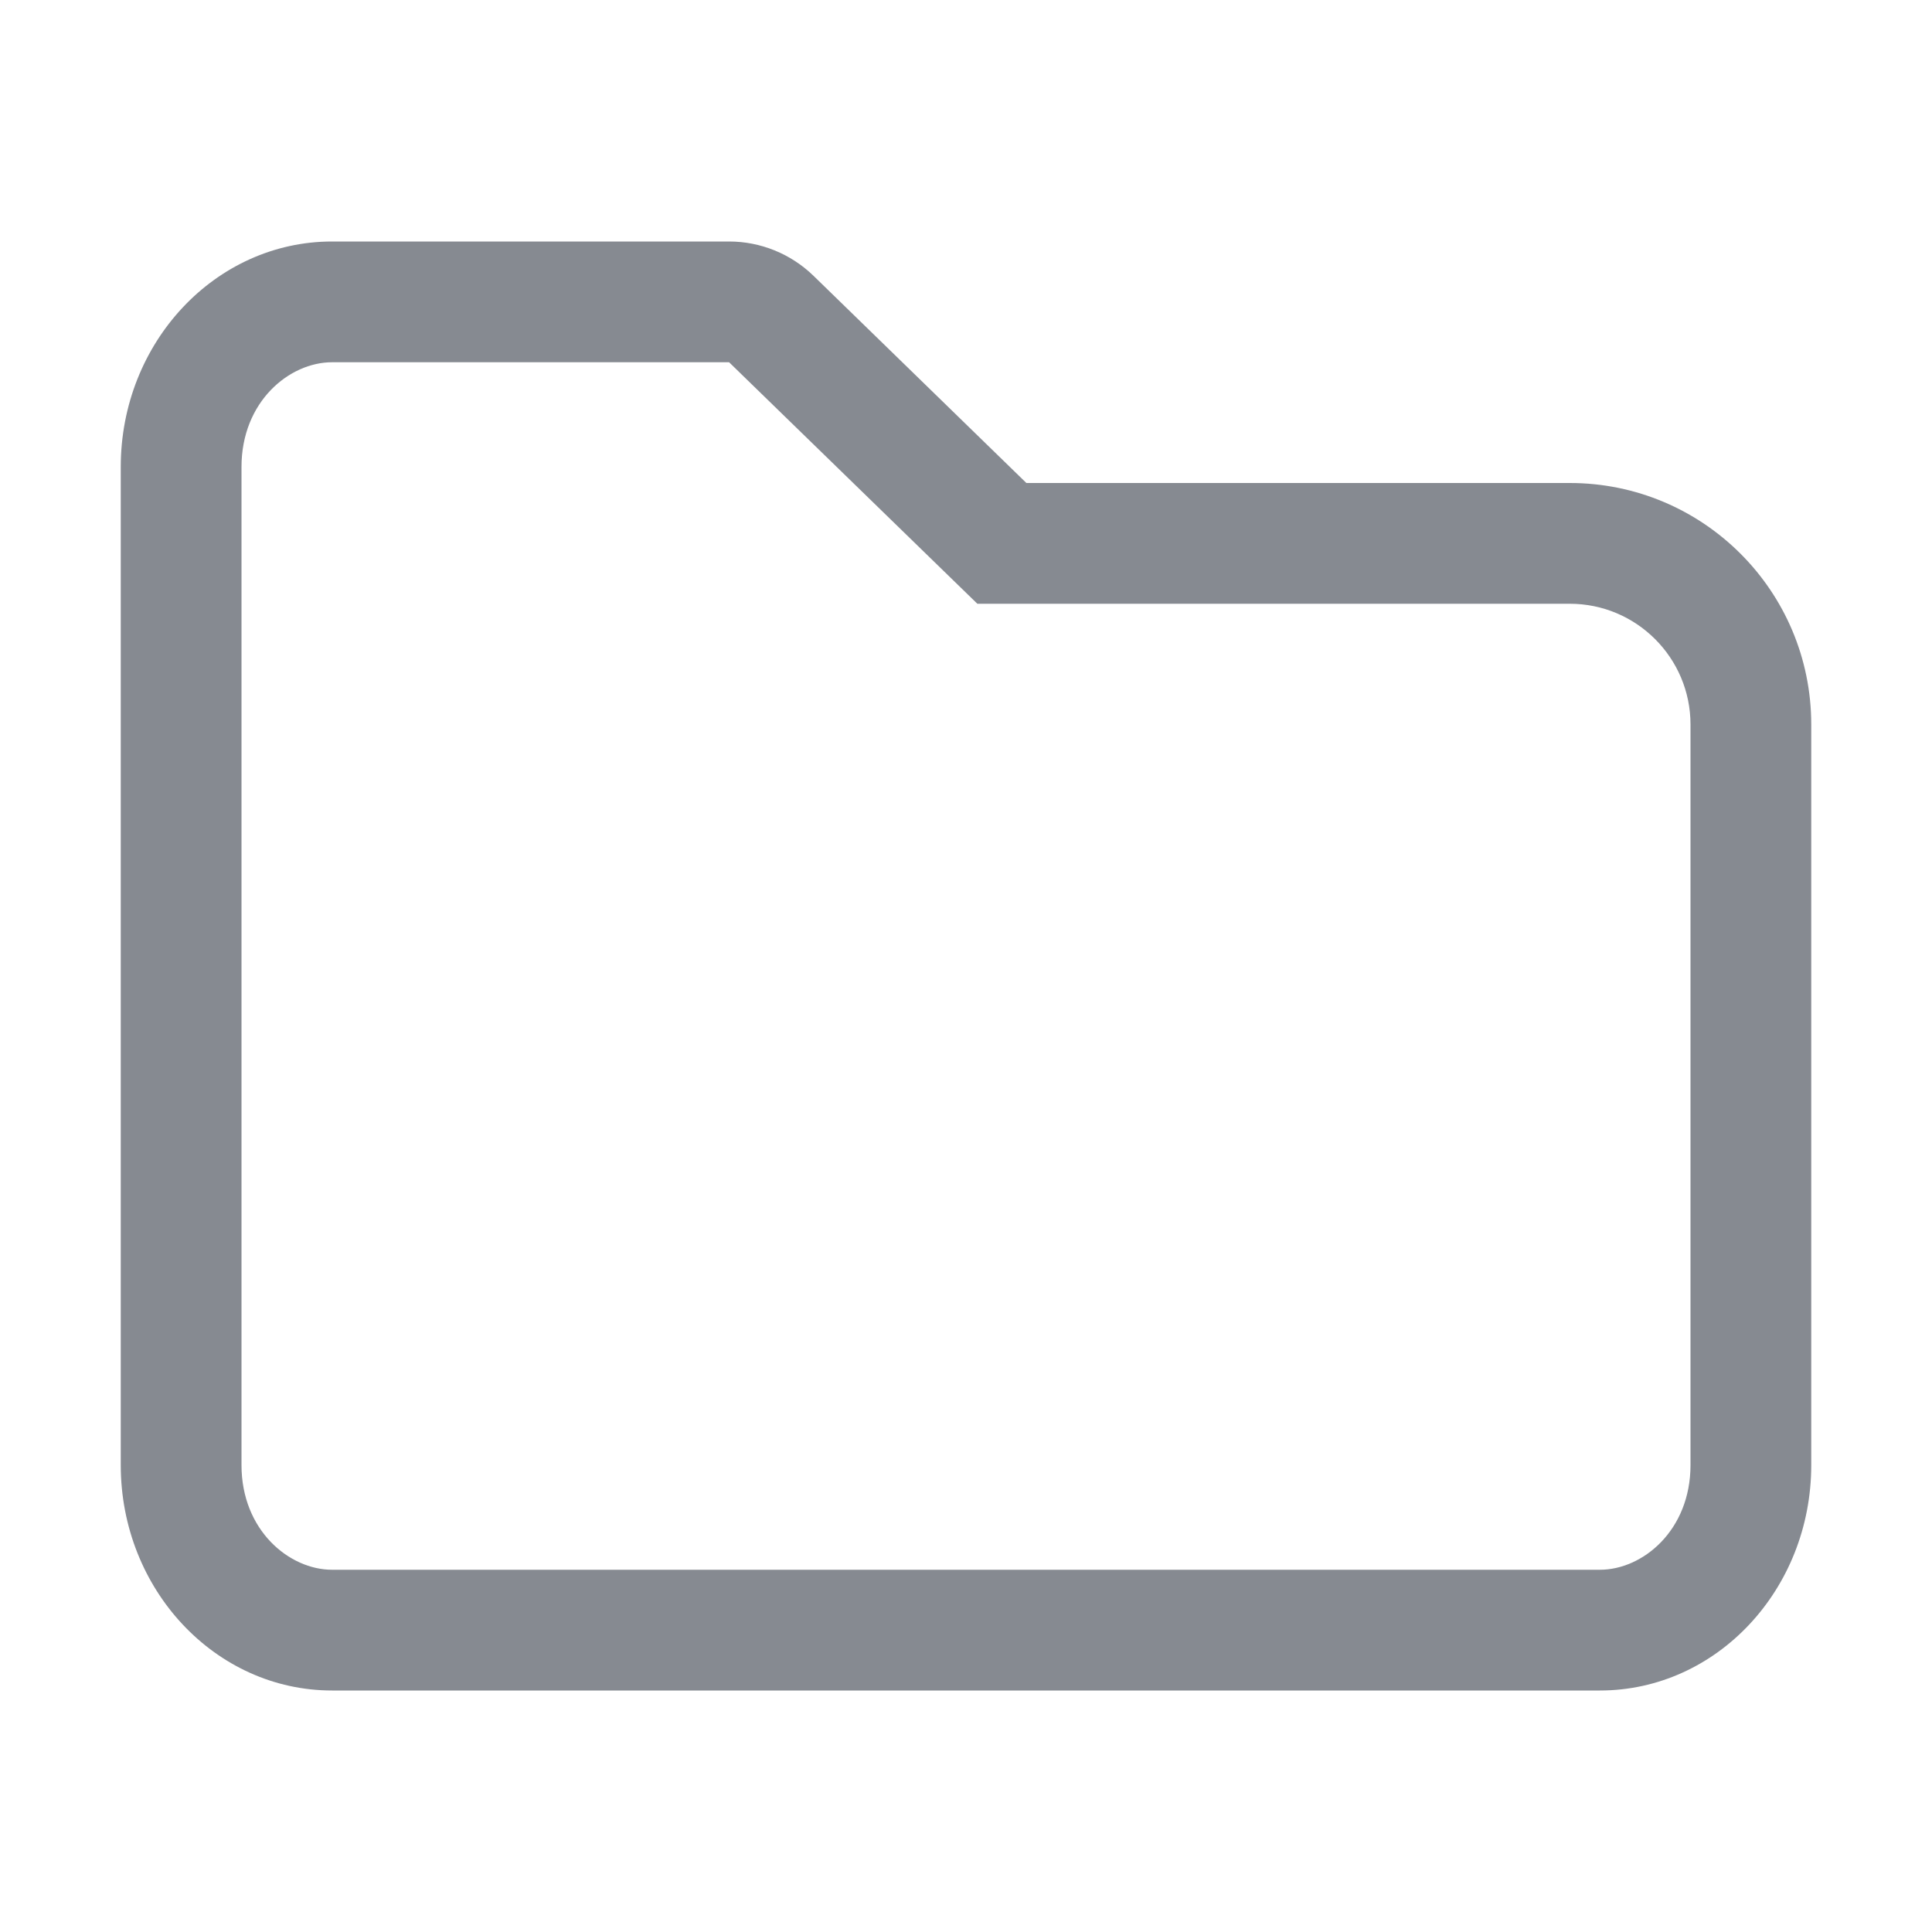
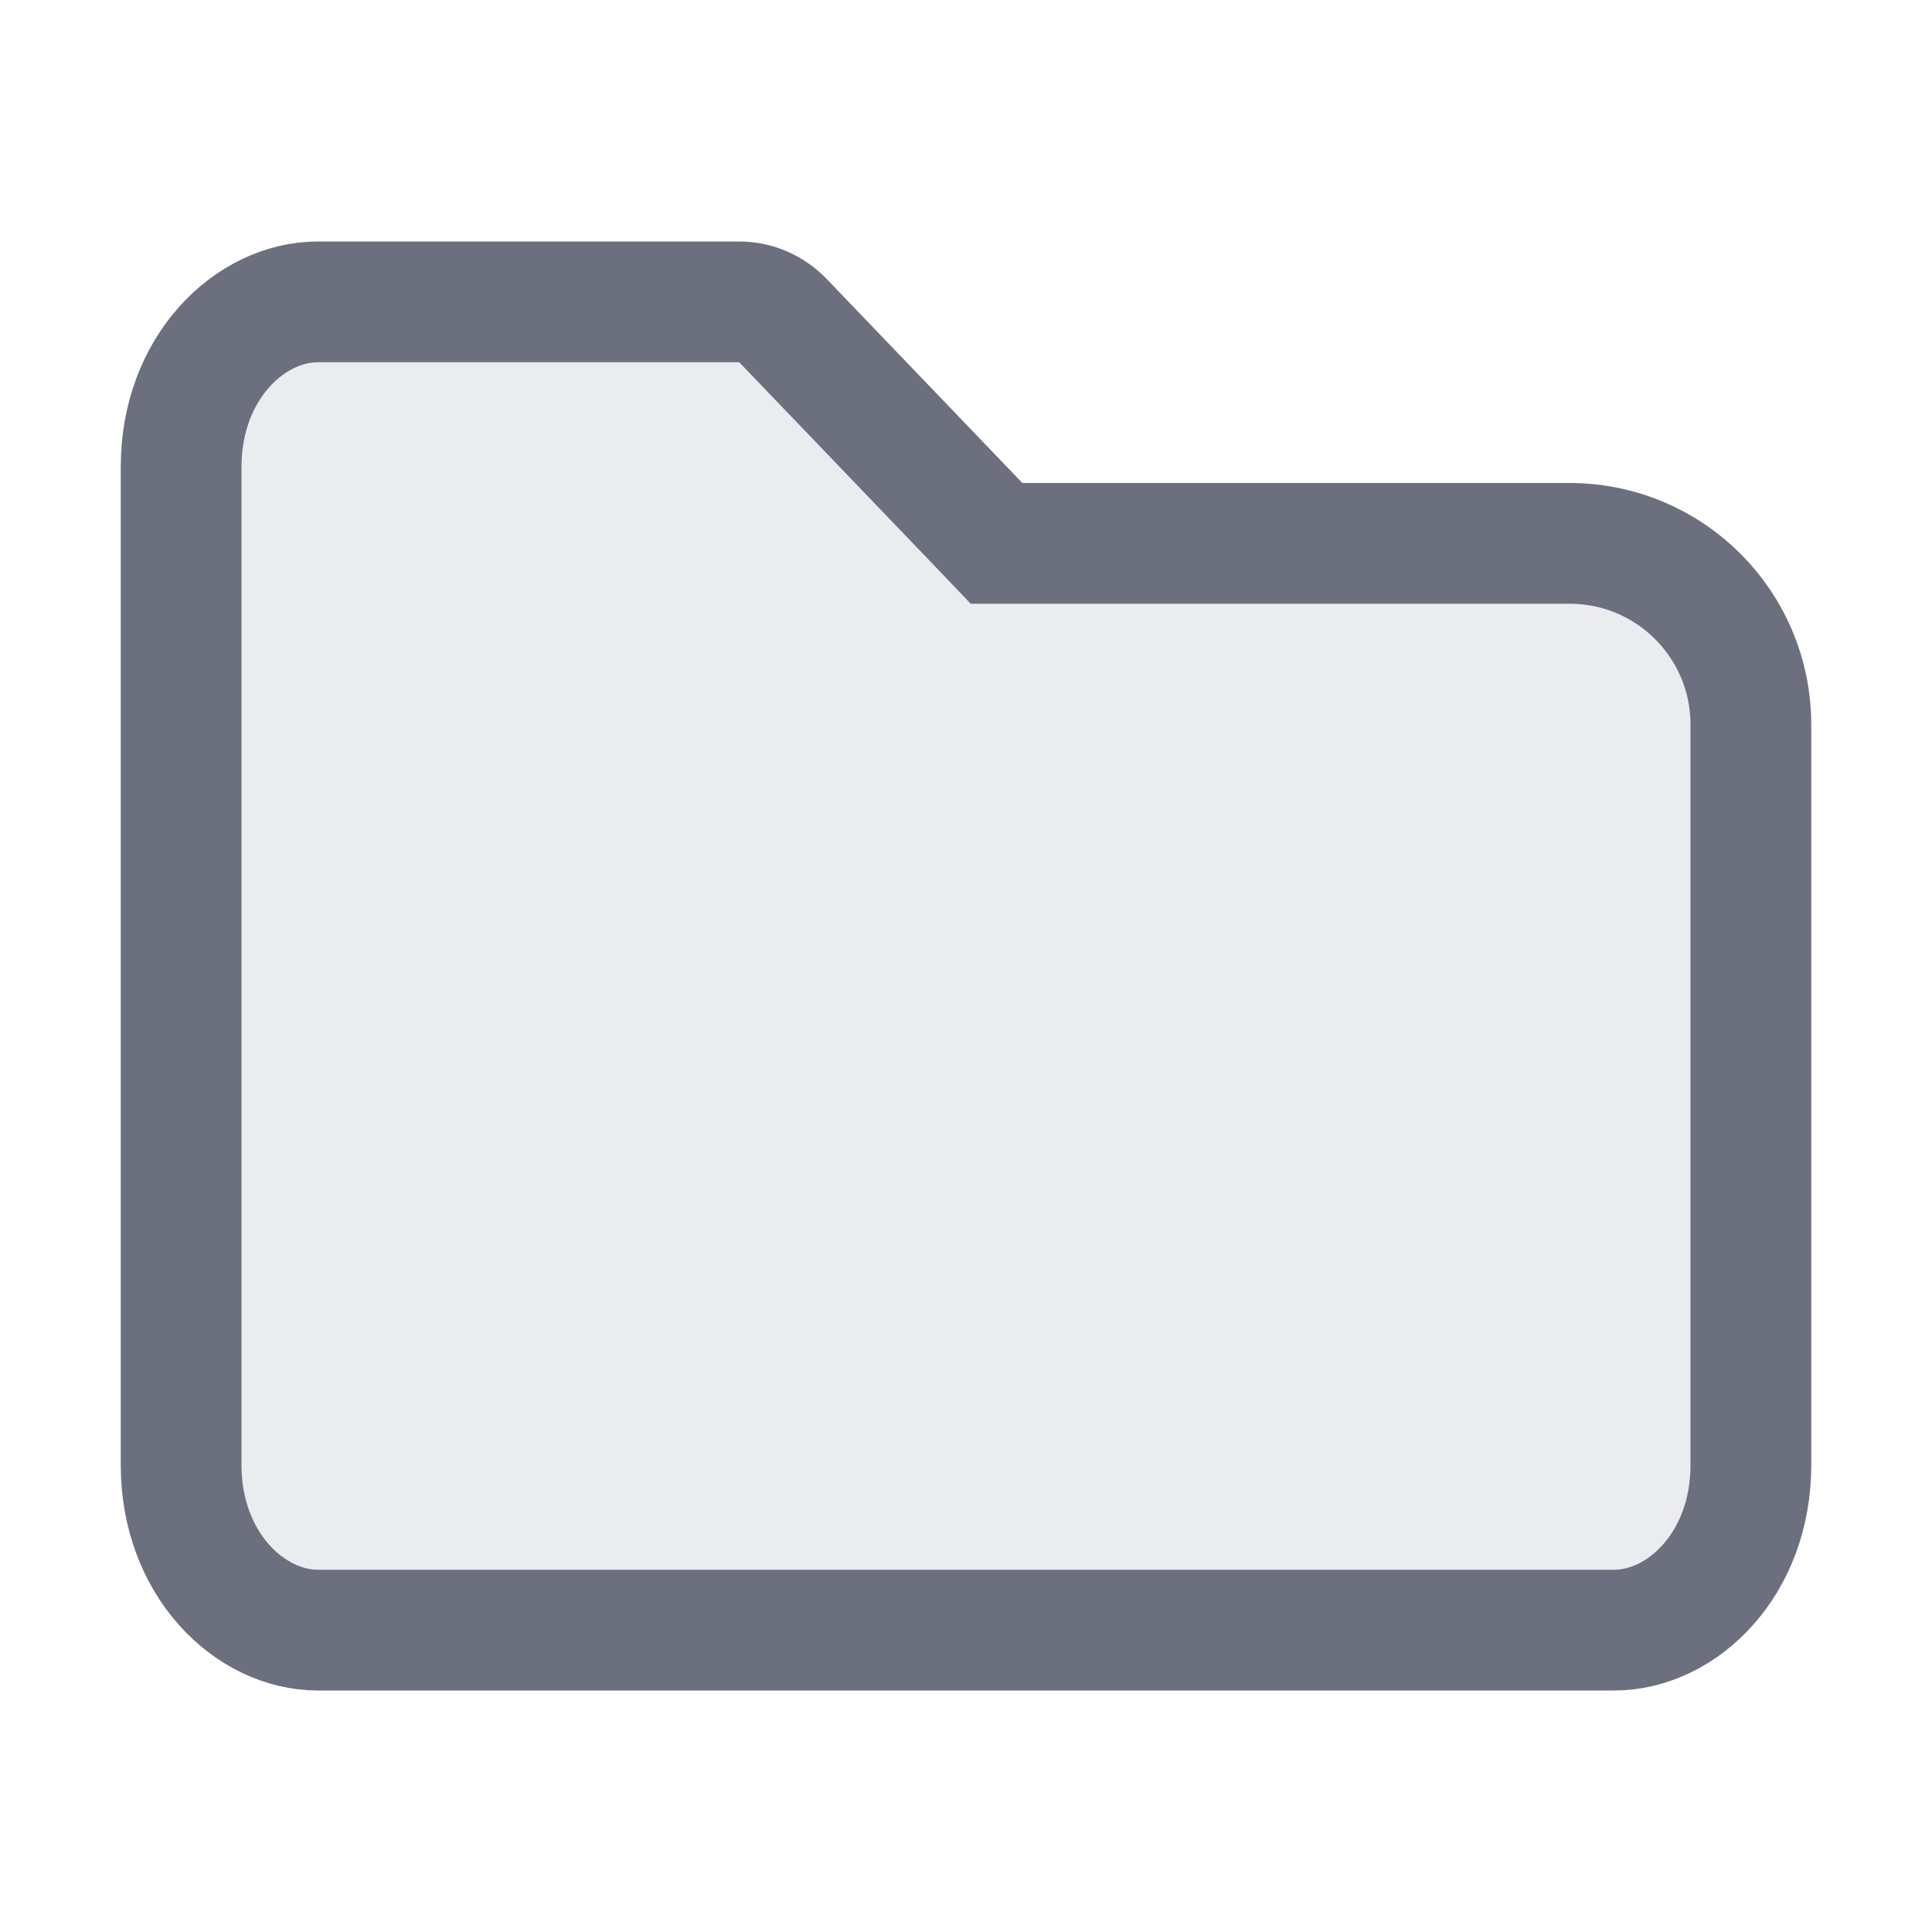
- <svg xmlns="http://www.w3.org/2000/svg" width="100%" height="100%" viewBox="0 0 32 32" version="1.1" xml:space="preserve" style="fill-rule:evenodd;clip-rule:evenodd;stroke-linejoin:round;stroke-miterlimit:2;">
-   <g transform="matrix(2,0,0,2,2,4)">
-     <clipPath id="_clip1">
-       <path d="M1.75,0C0.784,0 0,0.836 0,1.867L0,10.133C0,11.164 0.784,12 1.75,12L12.25,12C13.216,12 14,11.164 14,10.133L14,4C14,2.895 13.105,2 12,2L7.5,2L5.736,0.283C5.549,0.102 5.299,0 5.038,0L1.75,0Z" />
-     </clipPath>
-     <g clip-path="url(#_clip1)">
-       <path d="M5.736,0.283L6.433,-0.433L5.736,0.283ZM7.5,2L6.803,2.717L7.094,3L7.5,3L7.5,2ZM12,2L12,3L12,2ZM1,1.867C1,1.326 1.396,1 1.75,1L1.75,-1C0.171,-1 -1,0.345 -1,1.867L1,1.867ZM1,10.133L1,1.867L-1,1.867L-1,10.133L1,10.133ZM1.75,11C1.396,11 1,10.674 1,10.133L-1,10.133C-1,11.655 0.171,13 1.75,13L1.75,11ZM12.25,11L1.75,11L1.75,13L12.25,13L12.25,11ZM13,10.133C13,10.674 12.604,11 12.25,11L12.25,13C13.829,13 15,11.655 15,10.133L13,10.133ZM1.75,1L5.038,1L5.038,-1L1.75,-1L1.75,1ZM5.038,1L6.803,2.717L8.197,1.283L6.433,-0.433L5.038,1ZM13,4L13,10.133L15,10.133L15,4L13,4ZM7.5,3L12,3L12,1L7.5,1L7.5,3ZM15,4C15,2.343 13.657,1 12,1L12,3C12.552,3 13,3.448 13,4L15,4ZM5.038,1L5.038,1L6.433,-0.433C6.06,-0.797 5.559,-1 5.038,-1L5.038,1Z" style="fill:rgb(134,138,145);fill-rule:nonzero;" />
-     </g>
-   </g>
+ <svg xmlns="http://www.w3.org/2000/svg" width="16" height="16" viewBox="0 0 16 16" fill="none">
+   <path d="M8.106 4.346L8.253 4.5H8.467H13C13.828 4.5 14.5 5.172 14.5 6V12.133C14.5 12.953 13.932 13.5 13.367 13.5H2.633C2.068 13.5 1.5 12.953 1.5 12.133V3.867C1.5 3.047 2.068 2.5 2.633 2.5H6.122C6.258 2.5 6.388 2.556 6.483 2.654L8.106 4.346Z" fill="#EBECF0" stroke="#6C707E" />
</svg>
